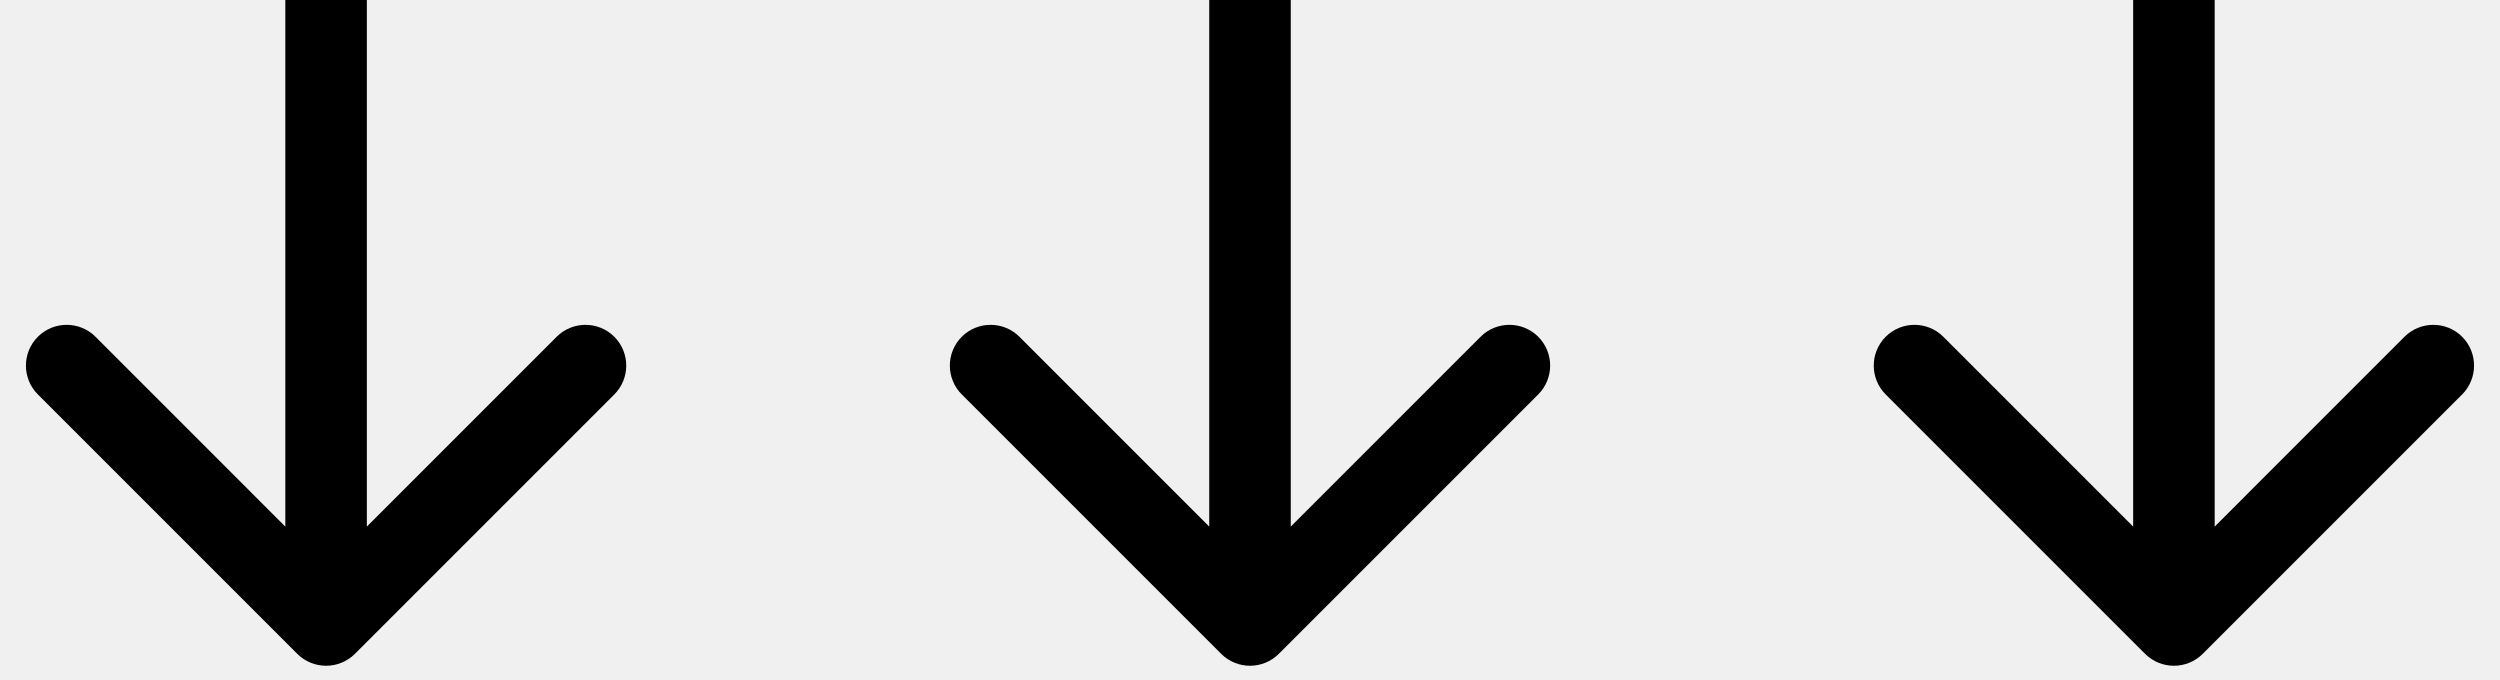
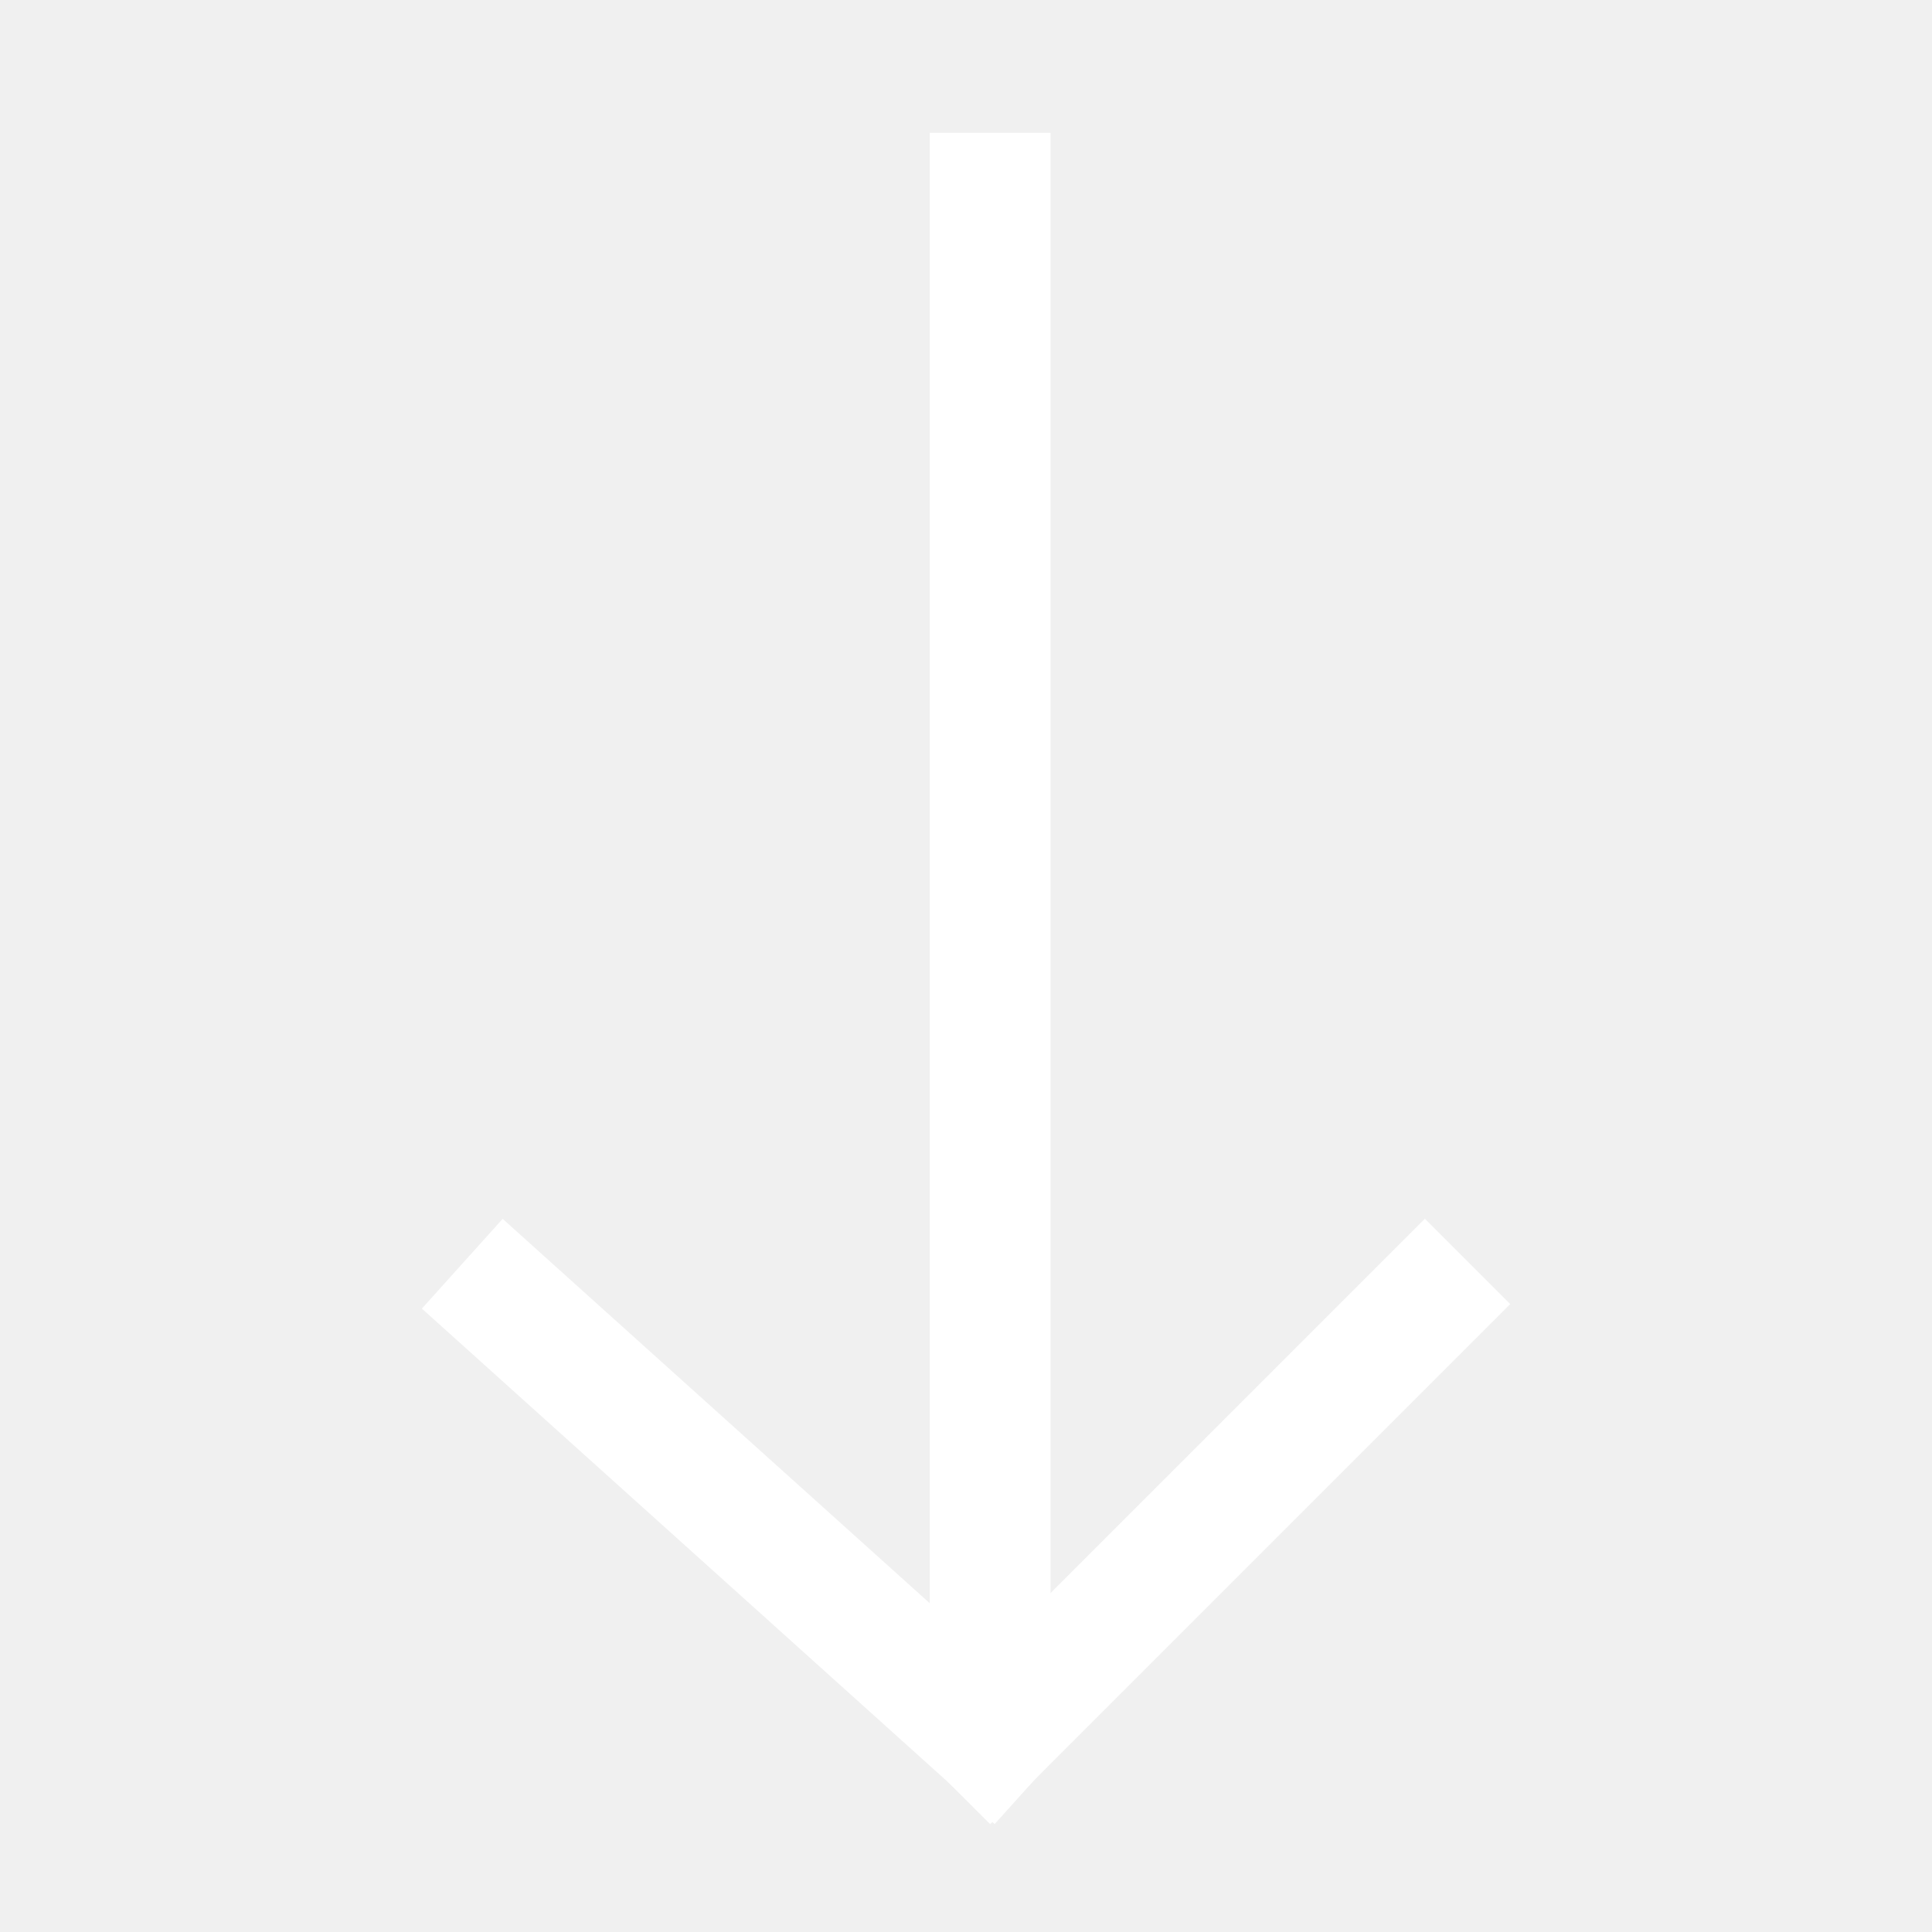
- <svg xmlns="http://www.w3.org/2000/svg" width="92" height="25" viewBox="0 0 92 25" fill="none">
-   <path d="M44.939 24.061C45.525 24.646 46.475 24.646 47.061 24.061L56.607 14.515C57.192 13.929 57.192 12.979 56.607 12.393C56.021 11.808 55.071 11.808 54.485 12.393L46 20.879L37.515 12.393C36.929 11.808 35.979 11.808 35.393 12.393C34.808 12.979 34.808 13.929 35.393 14.515L44.939 24.061ZM44.5 -3.67815e-08L44.5 23L47.5 23L47.5 3.67815e-08L44.5 -3.67815e-08Z" fill="black" />
-   <path d="M78.939 24.061C79.525 24.646 80.475 24.646 81.061 24.061L90.607 14.515C91.192 13.929 91.192 12.979 90.607 12.393C90.021 11.808 89.071 11.808 88.485 12.393L80 20.879L71.515 12.393C70.929 11.808 69.979 11.808 69.393 12.393C68.808 12.979 68.808 13.929 69.393 14.515L78.939 24.061ZM78.5 -3.67815e-08L78.5 23L81.5 23L81.5 3.67815e-08L78.5 -3.67815e-08Z" fill="black" />
-   <path d="M10.939 24.061C11.525 24.646 12.475 24.646 13.061 24.061L22.607 14.515C23.192 13.929 23.192 12.979 22.607 12.393C22.021 11.808 21.071 11.808 20.485 12.393L12 20.879L3.515 12.393C2.929 11.808 1.979 11.808 1.393 12.393C0.808 12.979 0.808 13.929 1.393 14.515L10.939 24.061ZM10.5 -3.67815e-08L10.5 23L13.5 23L13.5 3.67815e-08L10.5 -3.67815e-08Z" fill="black" />
+ <svg xmlns="http://www.w3.org/2000/svg" width="40" height="40" viewBox="0 0 40 40" fill="none">
+   <path d="M10.5 27L20.5 36" stroke="white" stroke-width="2.5" stroke-linecap="square" stroke-linejoin="round" />
+   <path d="M20.5 4L20.5 35" stroke="white" stroke-width="2.5" stroke-linecap="square" stroke-linejoin="round" />
+   <path d="M29.5 27L20.5 36" stroke="white" stroke-width="2.5" stroke-linecap="square" stroke-linejoin="round" />
</svg>
